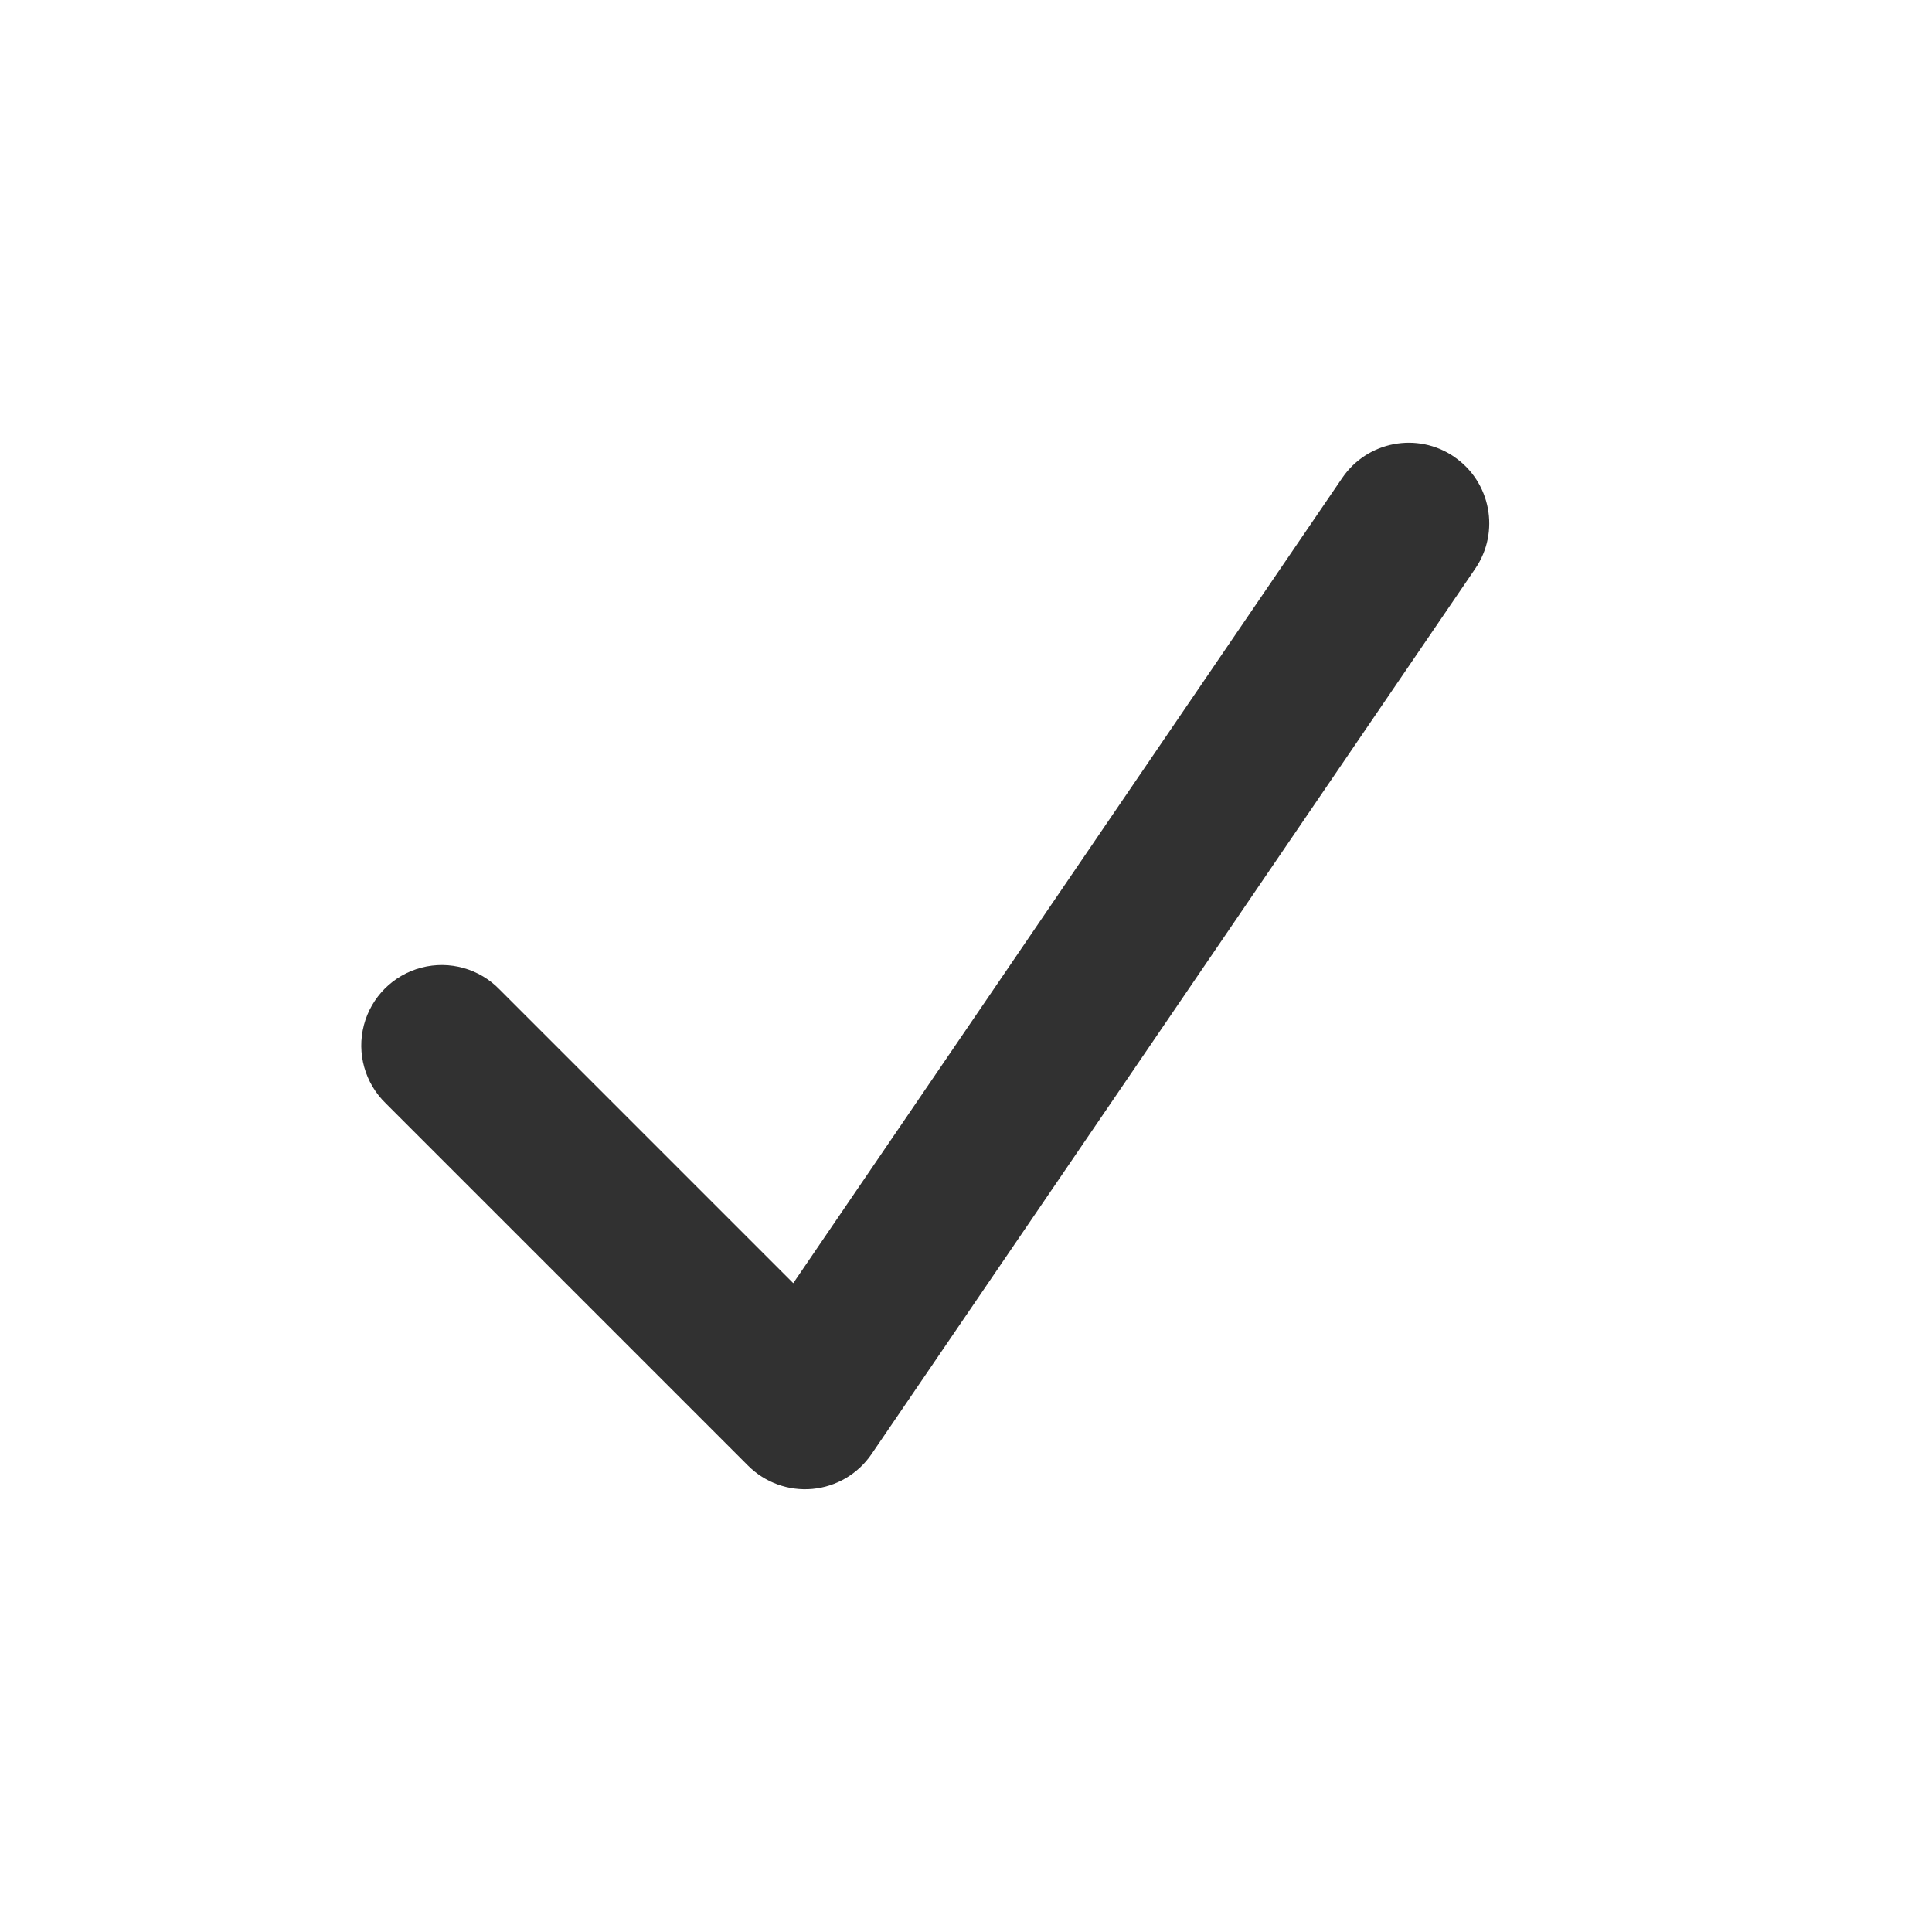
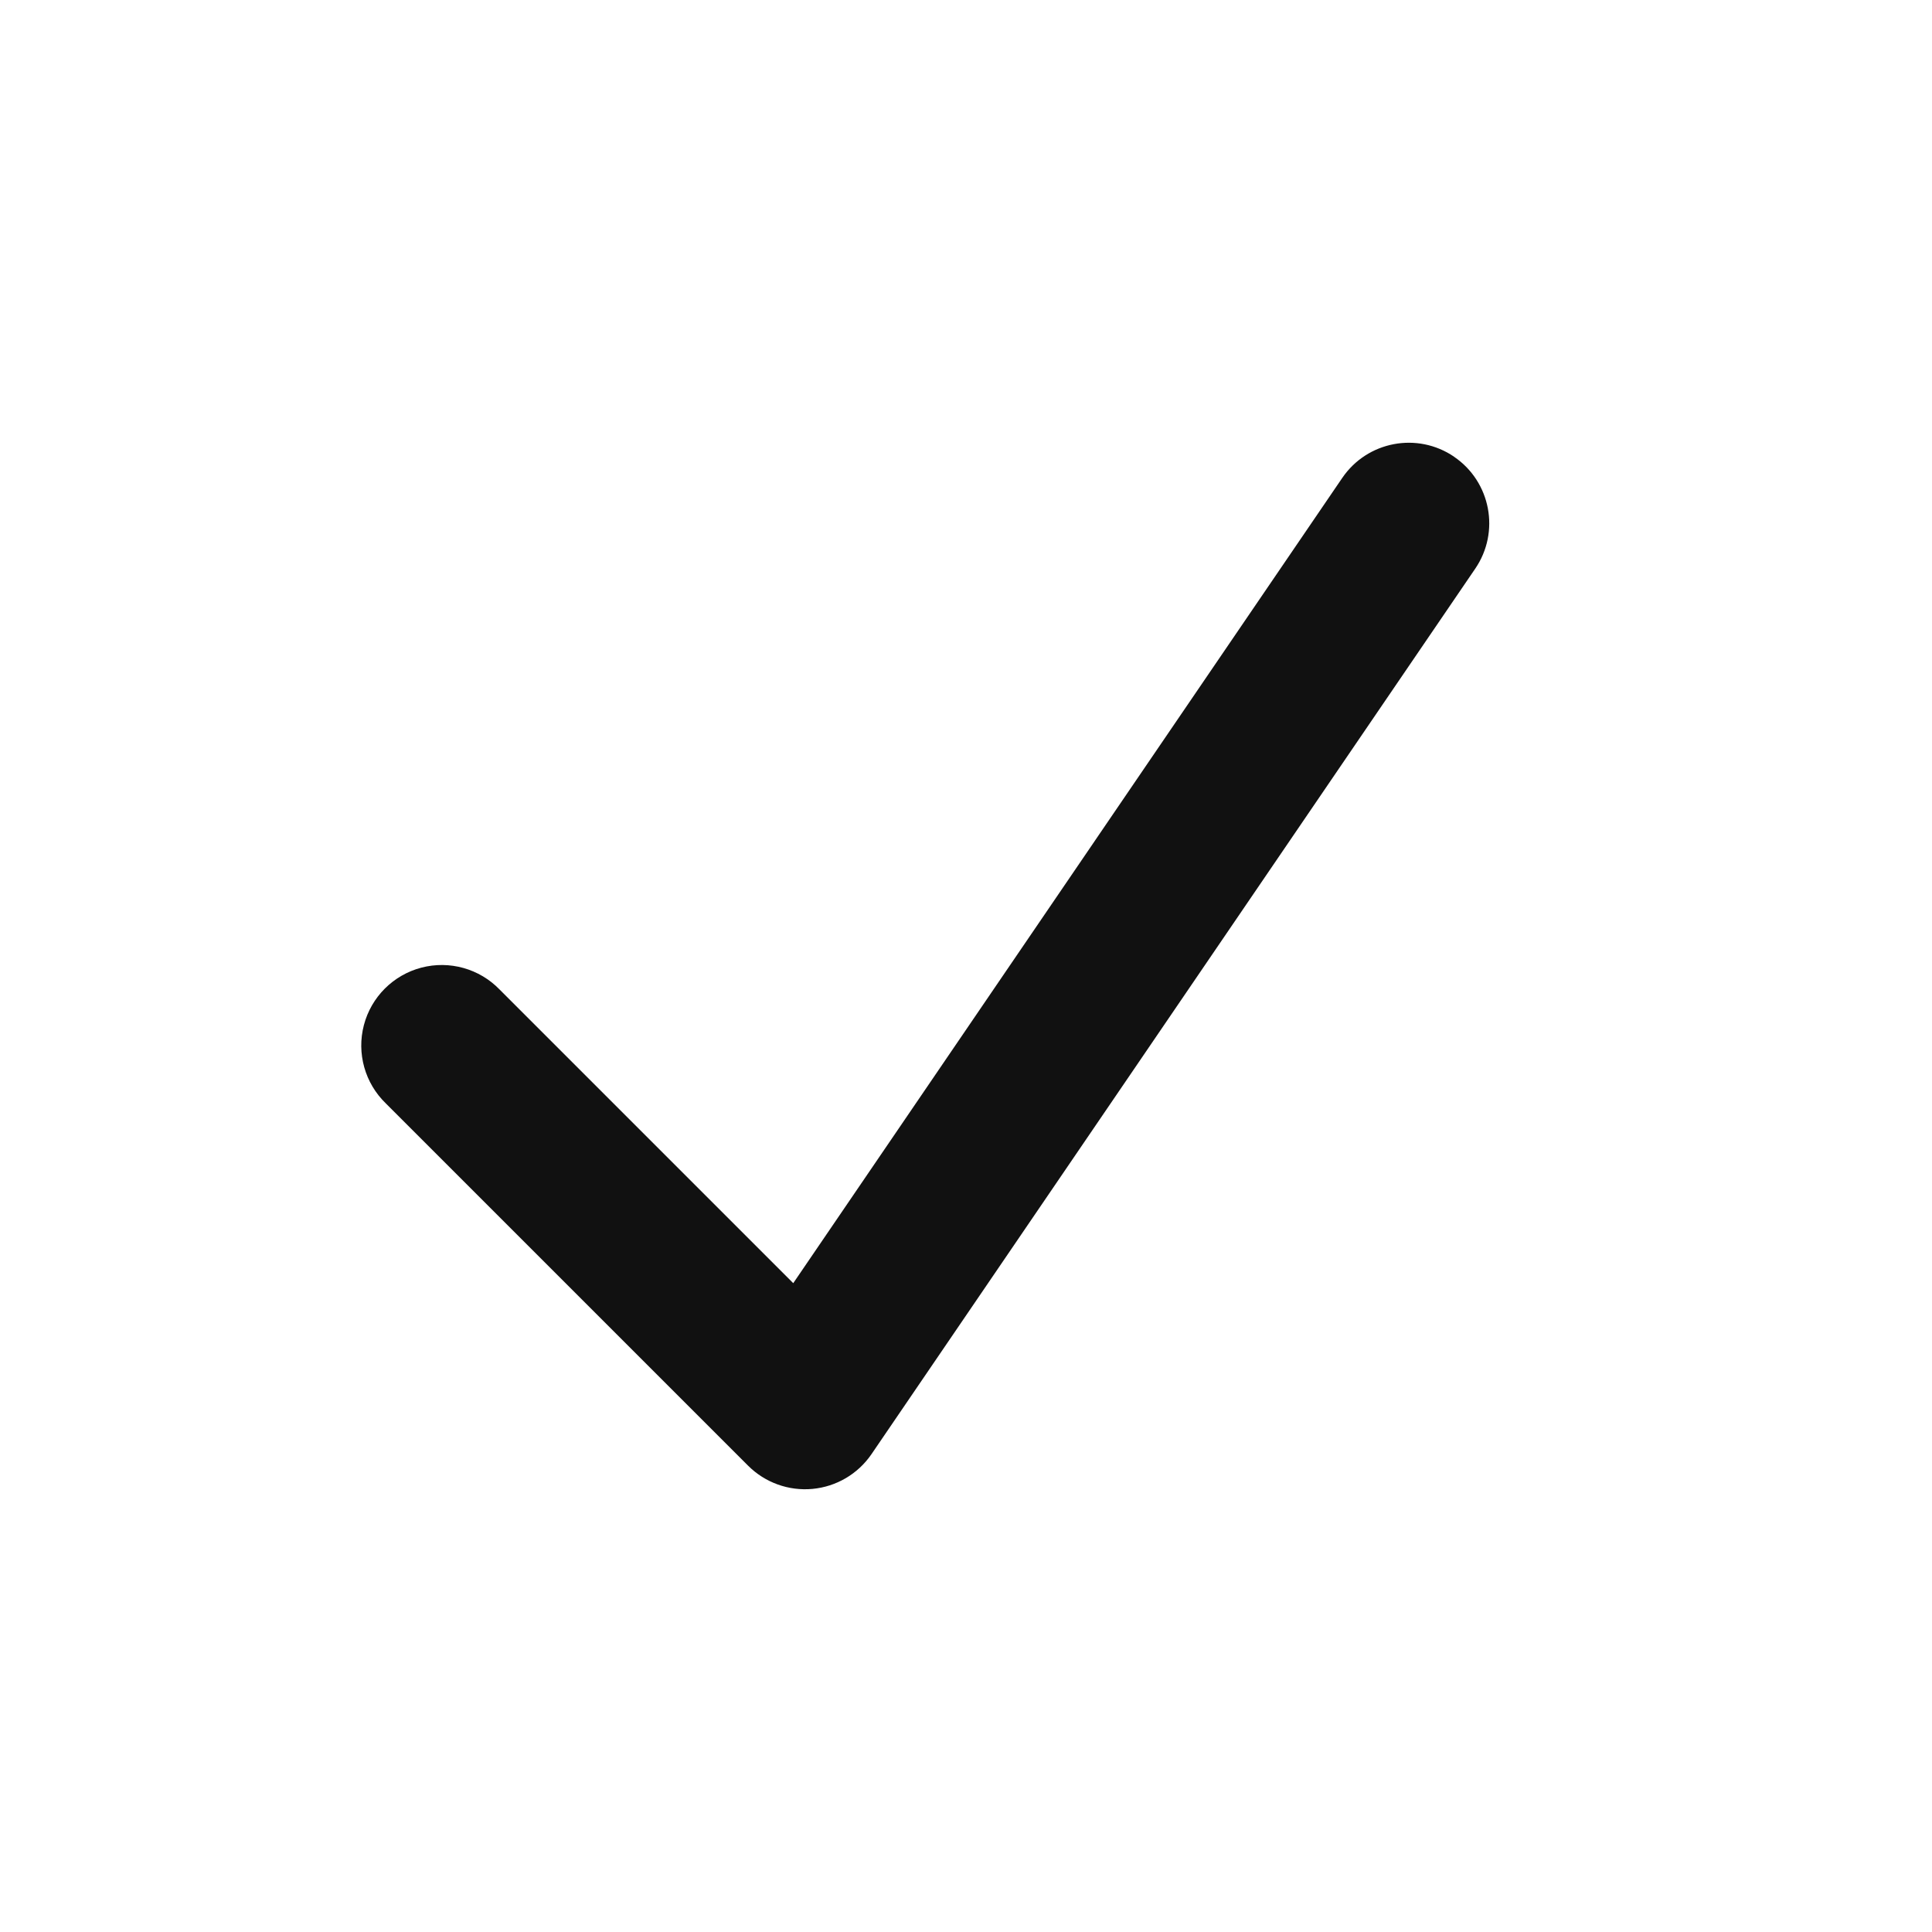
<svg xmlns="http://www.w3.org/2000/svg" width="24" height="24" fill="none" viewBox="0 0 24 24" class="icon-sm">
-   <path fill="#313131" fill-rule="evenodd" d="M18.063 5.674a1 1 0 0 1 .263 1.39l-7.5 11a1 1 0 0 1-1.533.143l-4.5-4.5a1 1 0 1 1 1.414-1.414l3.647 3.647 6.82-10.003a1 1 0 0 1 1.39-.263" clip-rule="evenodd" />
+   <path fill="#111111" fill-rule="evenodd" d="M18.063 5.674a1 1 0 0 1 .263 1.39l-7.5 11a1 1 0 0 1-1.533.143l-4.5-4.5a1 1 0 1 1 1.414-1.414l3.647 3.647 6.82-10.003a1 1 0 0 1 1.39-.263" clip-rule="evenodd" />
</svg>
